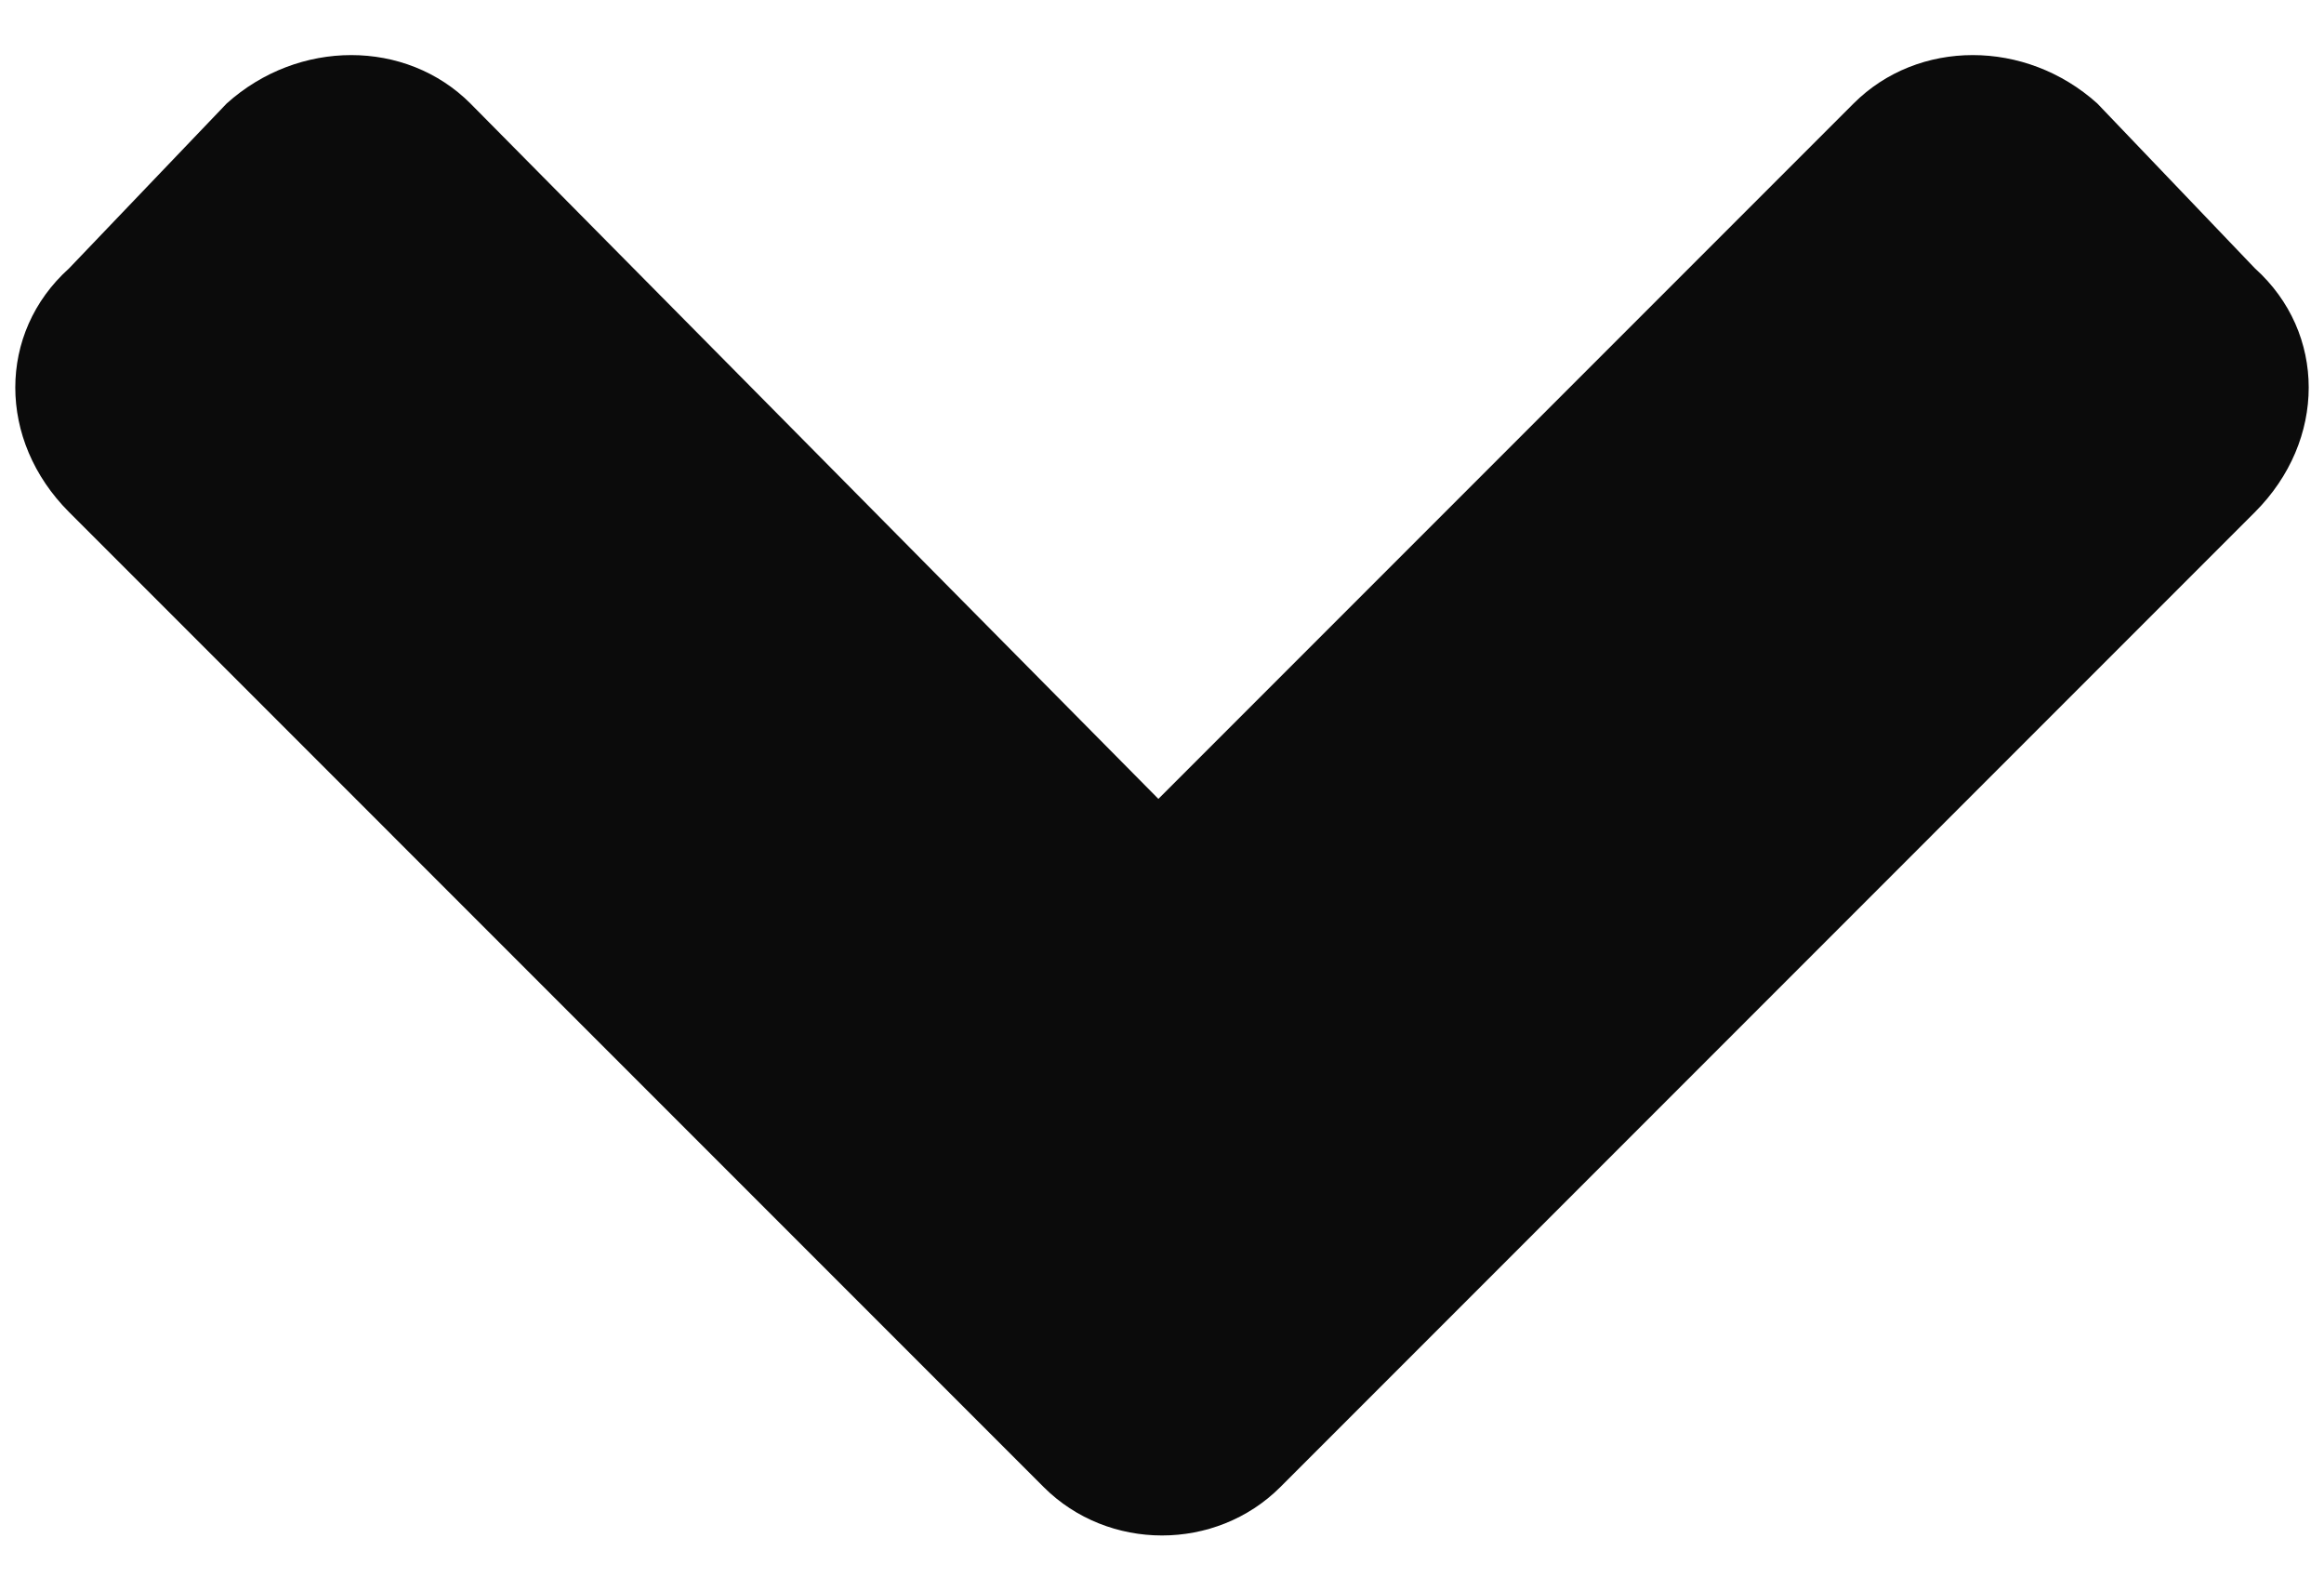
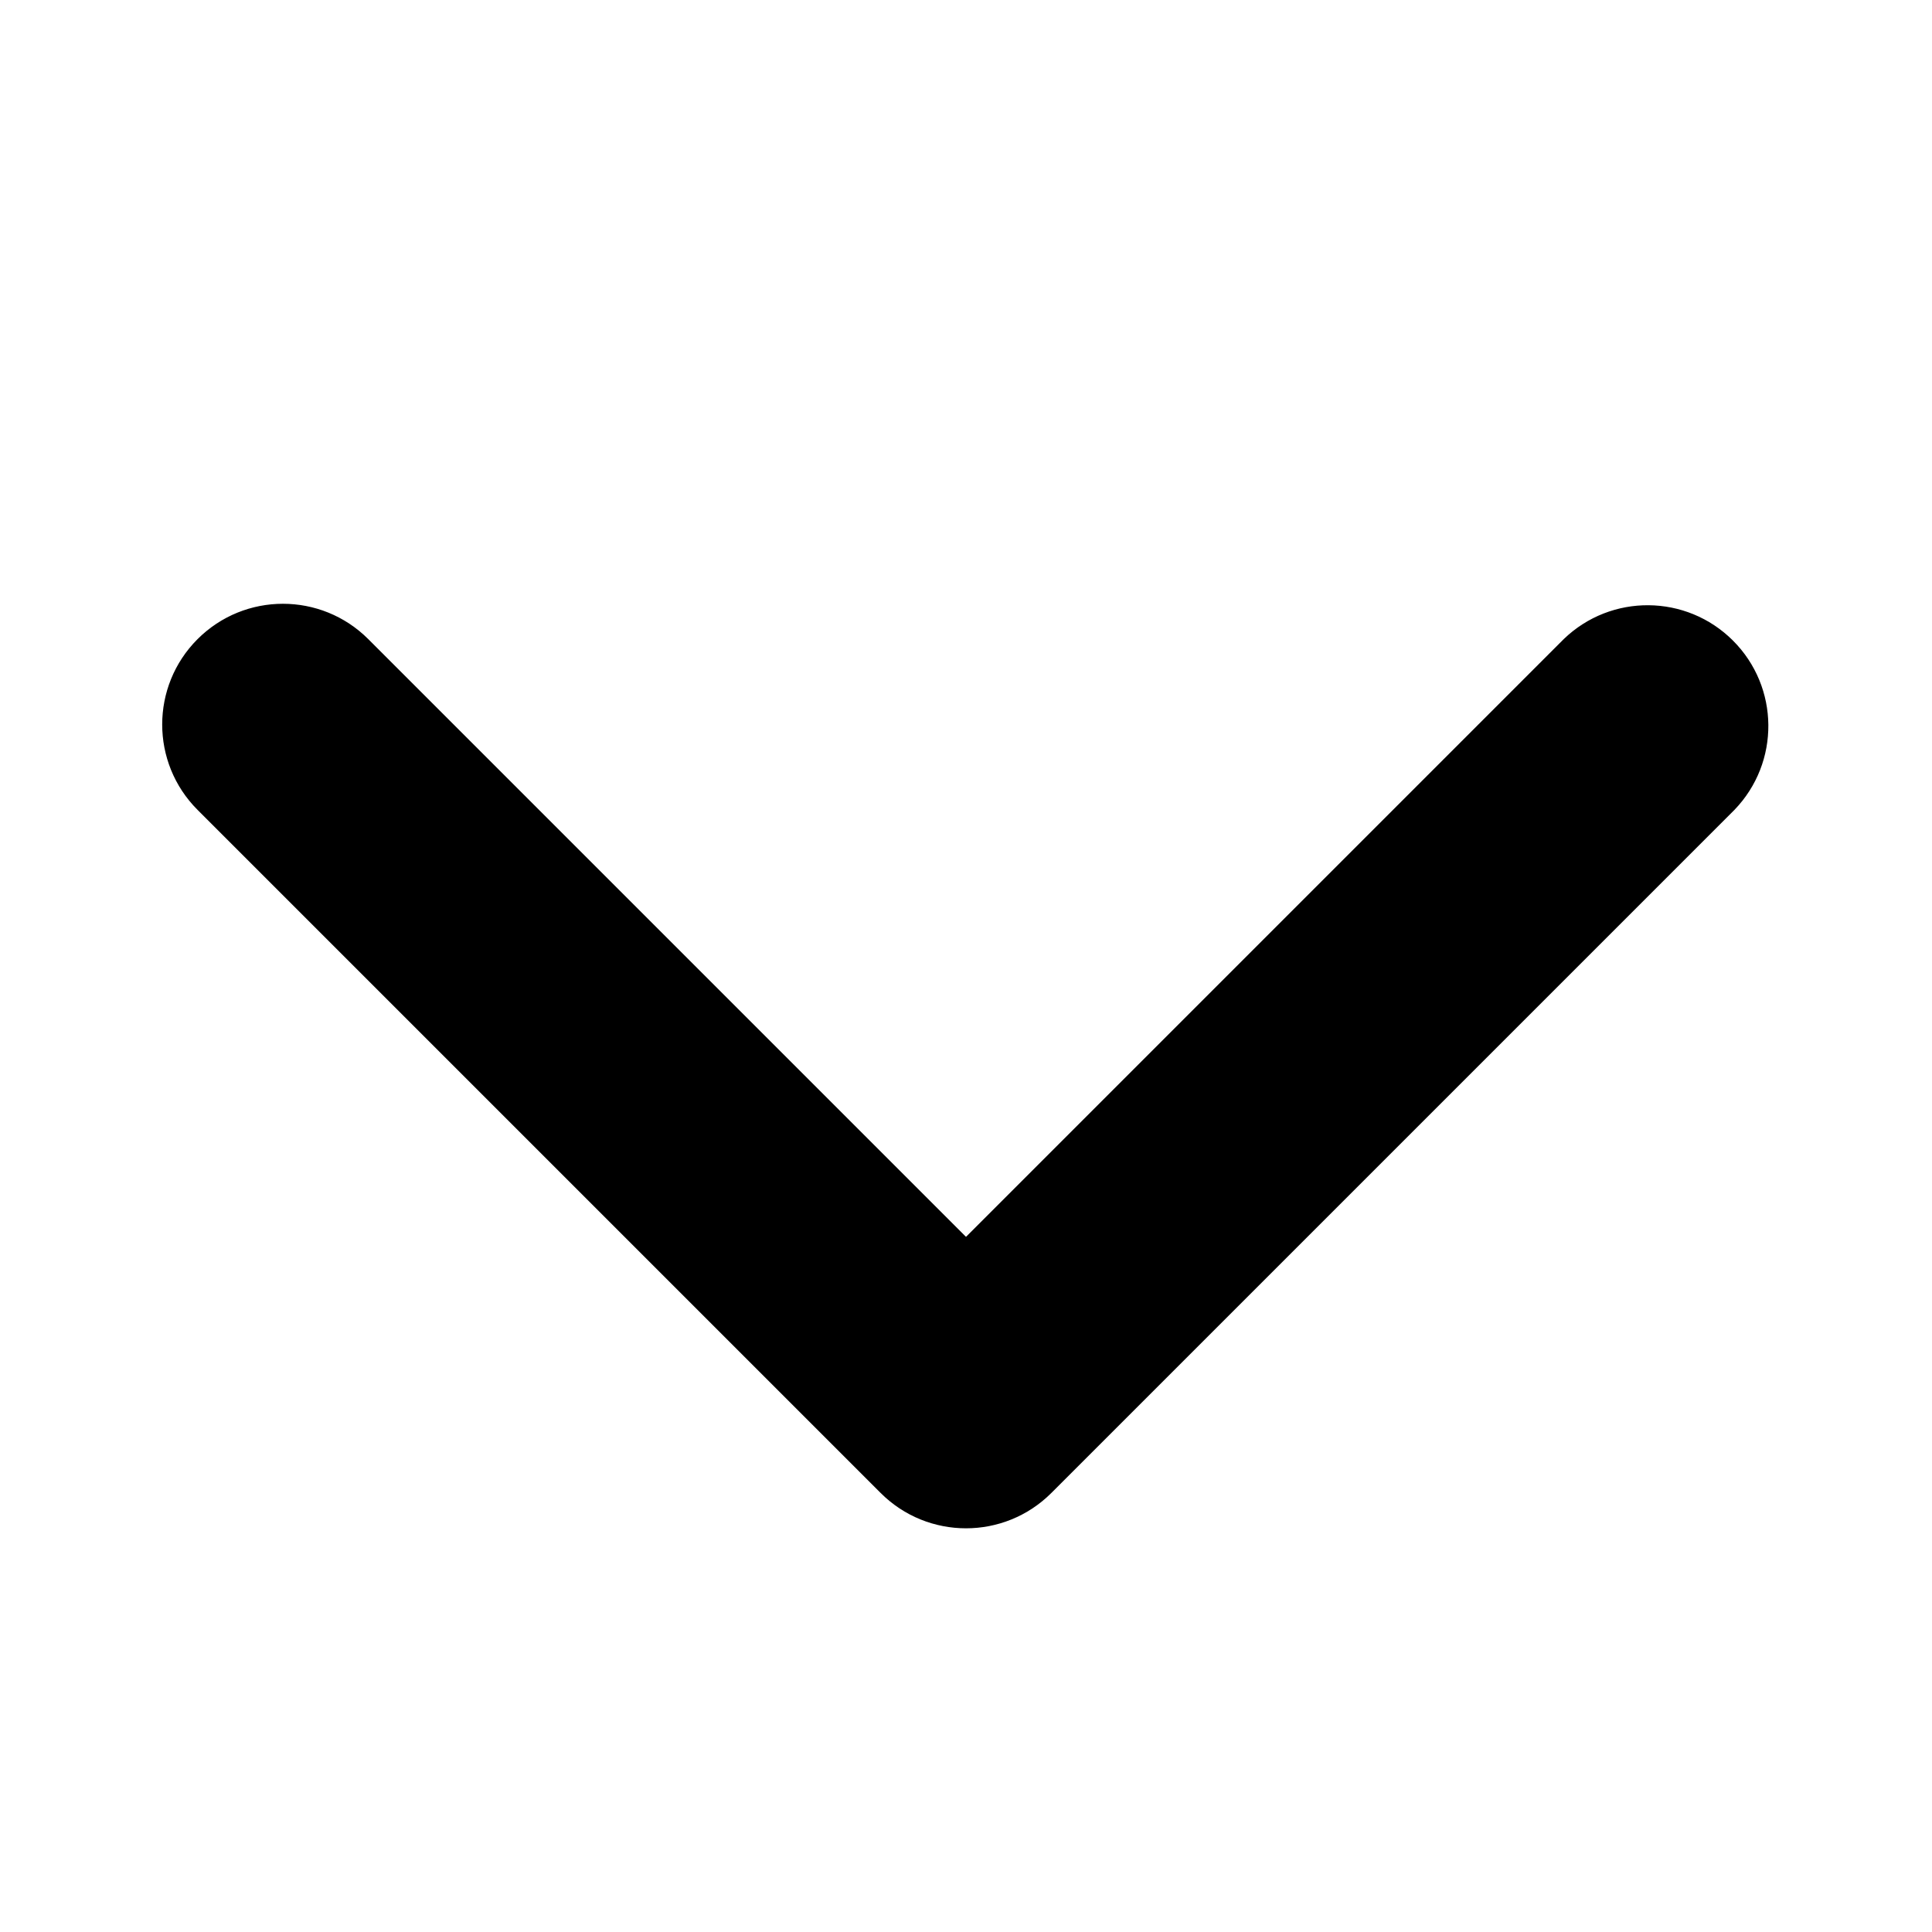
- <svg xmlns="http://www.w3.org/2000/svg" width="38" height="26" viewBox="0 0 38 26" fill="none">
-   <path d="M17.066 24.309C18.121 25.363 19.879 25.363 20.934 24.309L36.871 8.371C38.043 7.199 38.043 5.441 36.871 4.387L34.293 1.691C33.121 0.637 31.363 0.637 30.309 1.691L18.941 13.059L7.691 1.691C6.637 0.637 4.879 0.637 3.707 1.691L1.129 4.387C-0.043 5.441 -0.043 7.199 1.129 8.371L17.066 24.309Z" fill="#0B0B0B" />
+ <svg xmlns="http://www.w3.org/2000/svg" width="2rem" height="2rem" viewBox="0 0 1024 1024">
+   <path fill="#000000" d="M104.704 338.752a64 64 0 0 1 90.496 0l316.8 316.8 316.8-316.8a64 64 0 0 1 90.496 90.496L557.248 791.296a64 64 0 0 1-90.496 0L104.704 429.248a64 64 0 0 1 0-90.496z" />
</svg>
